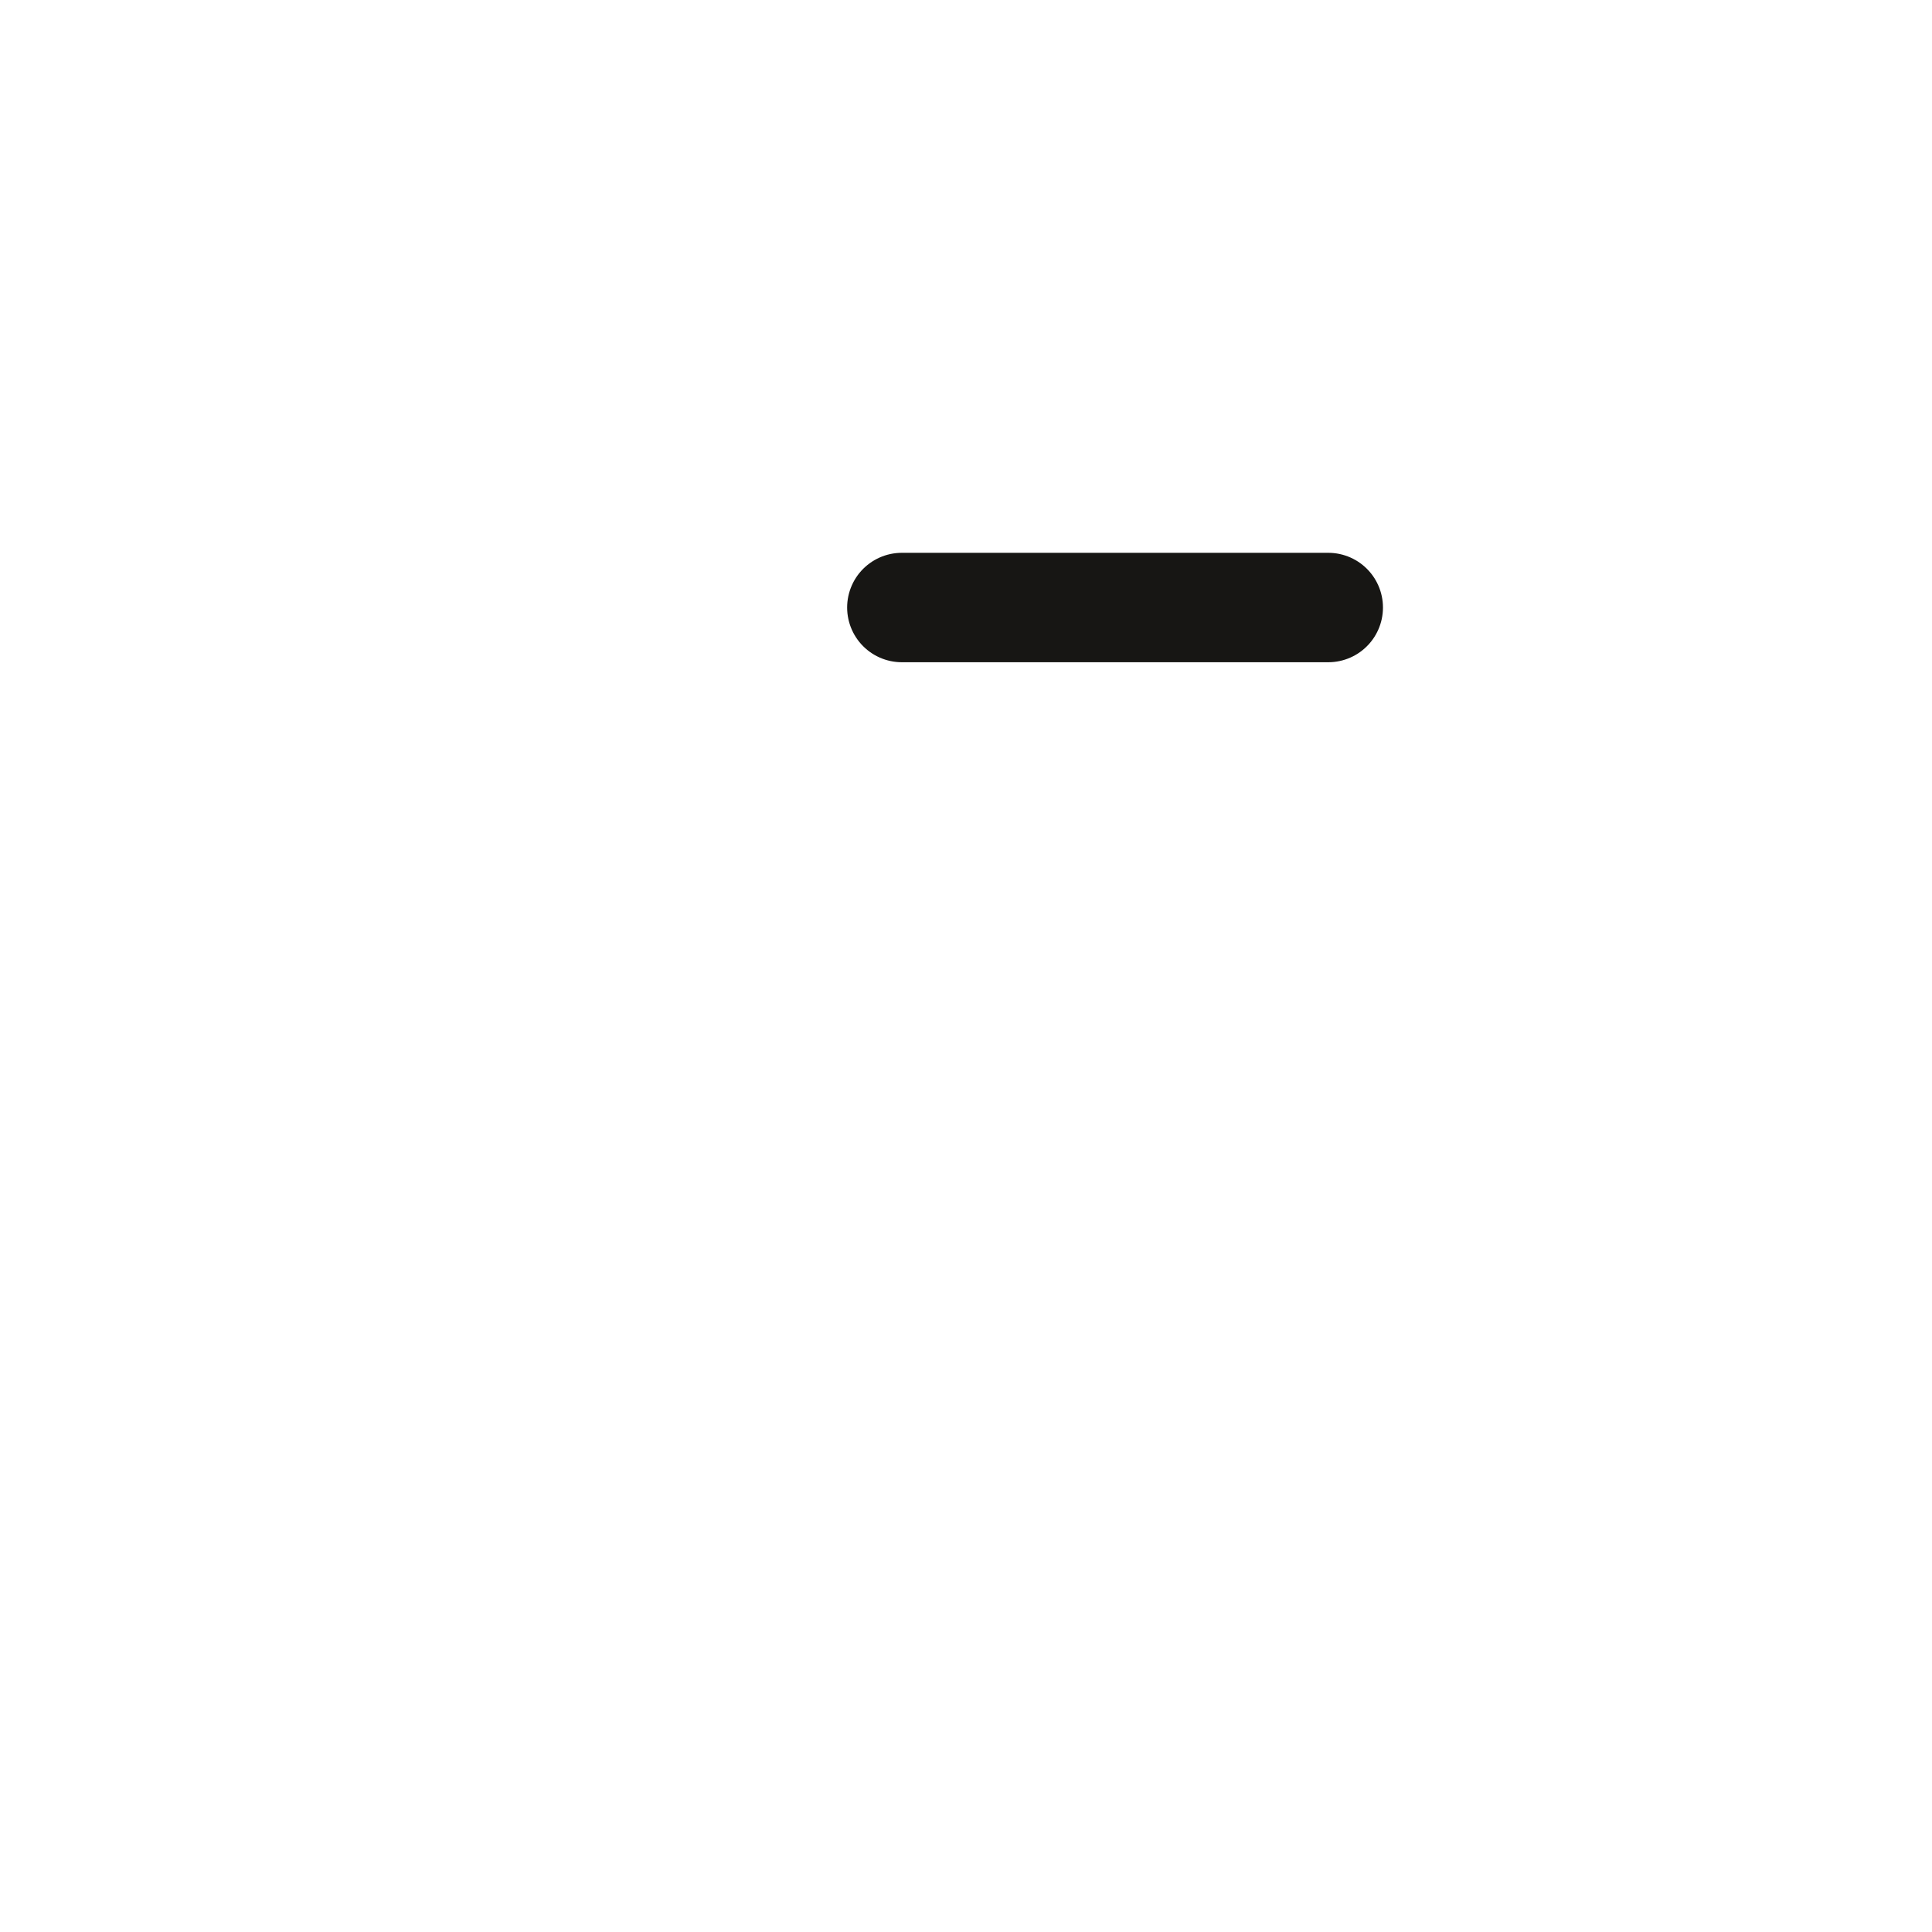
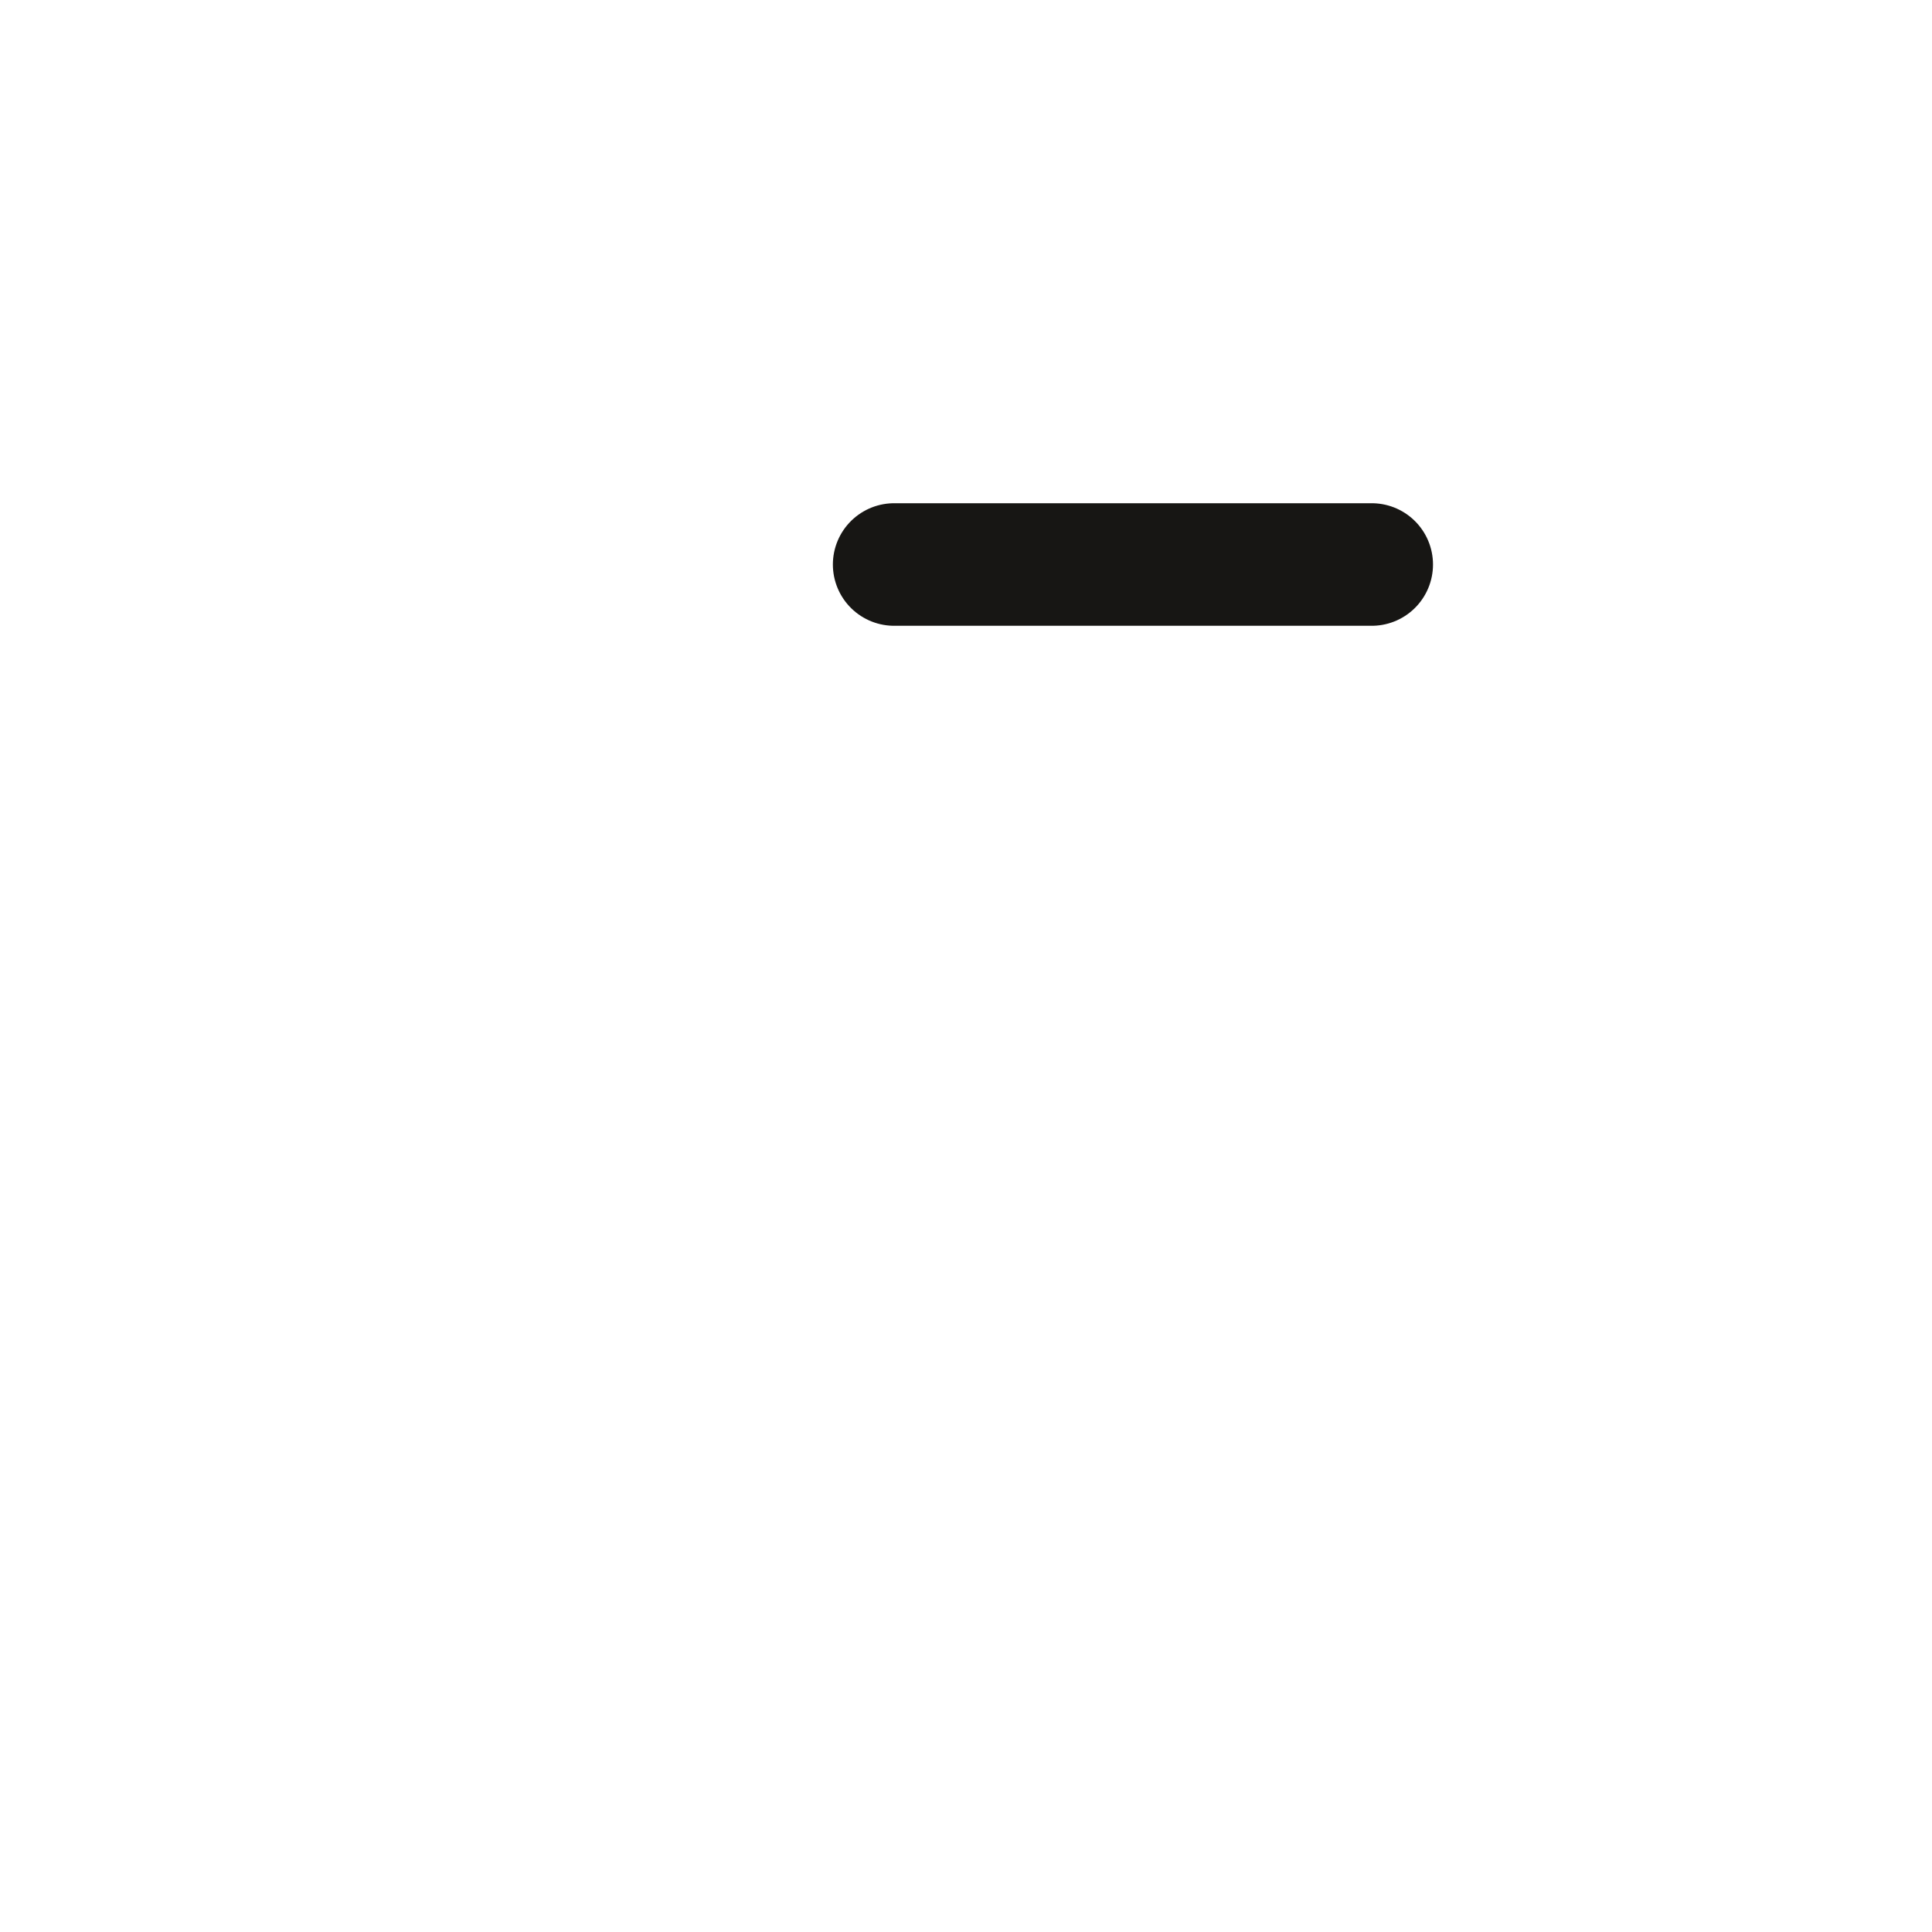
<svg xmlns="http://www.w3.org/2000/svg" width="1024" height="1024" viewBox="0 0 1024 1024">
-   <g fill="none" stroke-linecap="round" stroke-linejoin="round">
+   <g fill="none" stroke-linecap="round" stroke-linejoin="round" transform="translate(512 512) scale(1.12) translate(-512 -512)">
    <path d="M478 322H704" stroke="#171614" stroke-width="58" />
  </g>
</svg>
